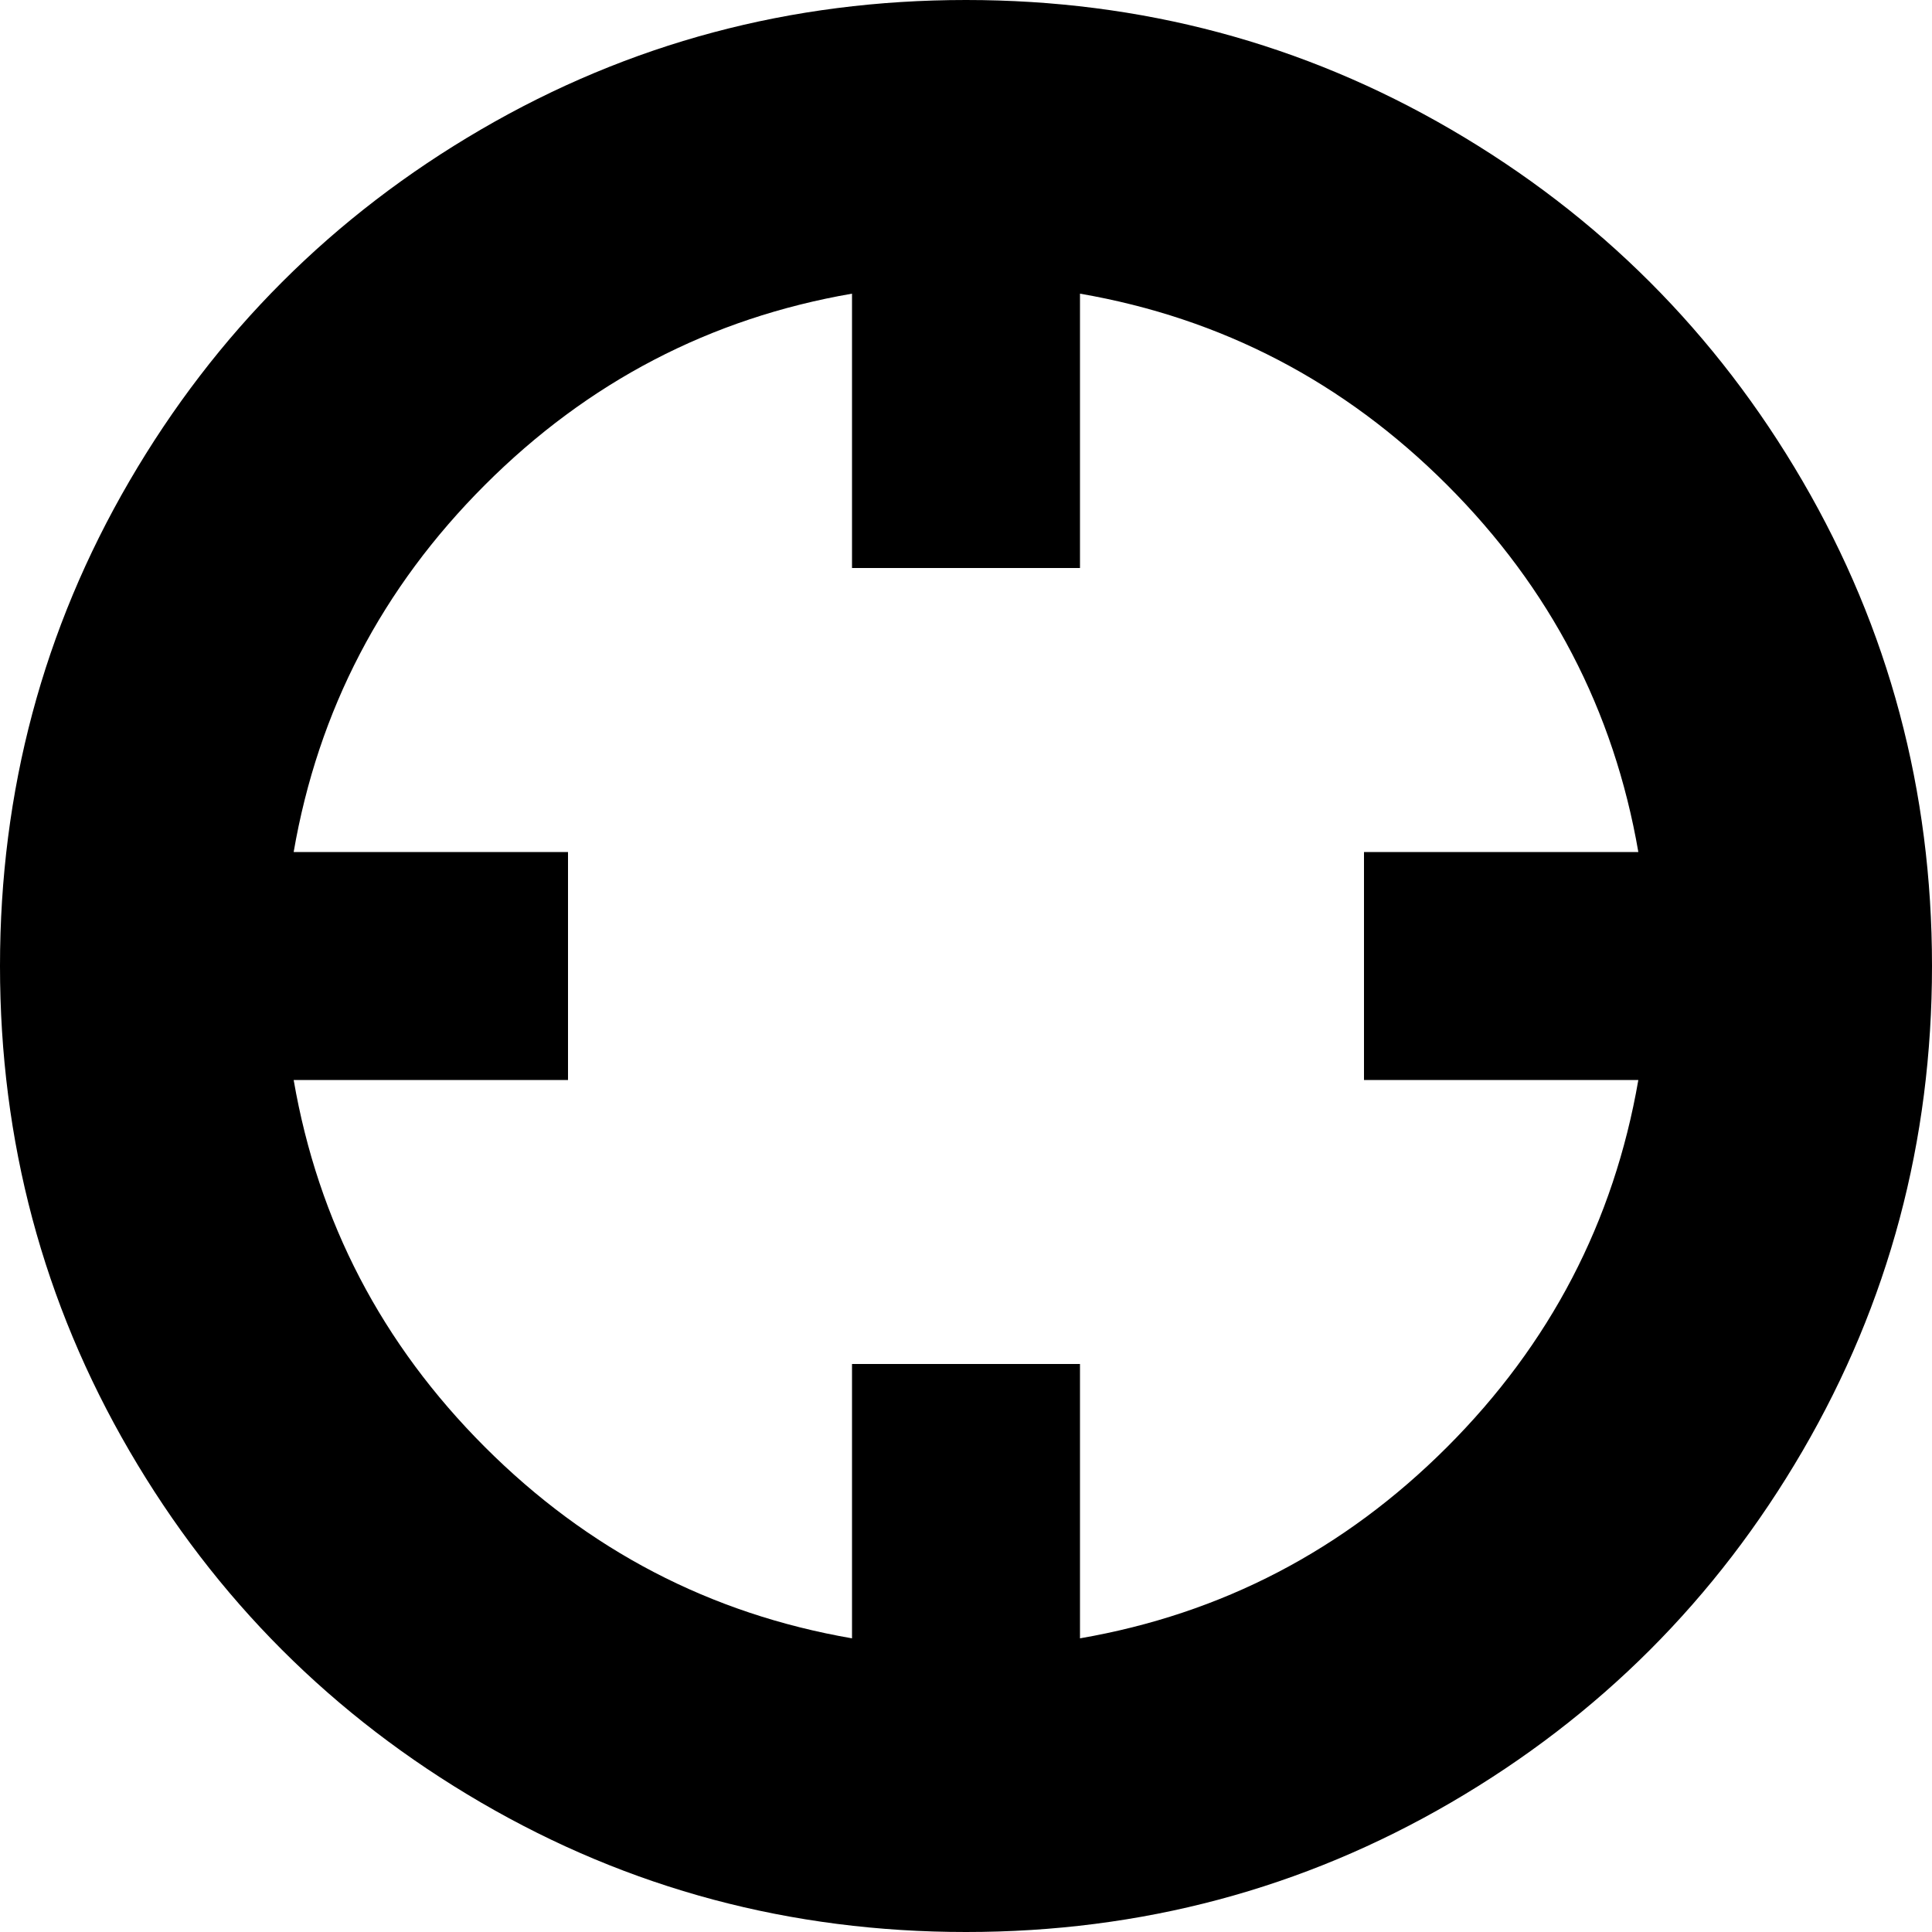
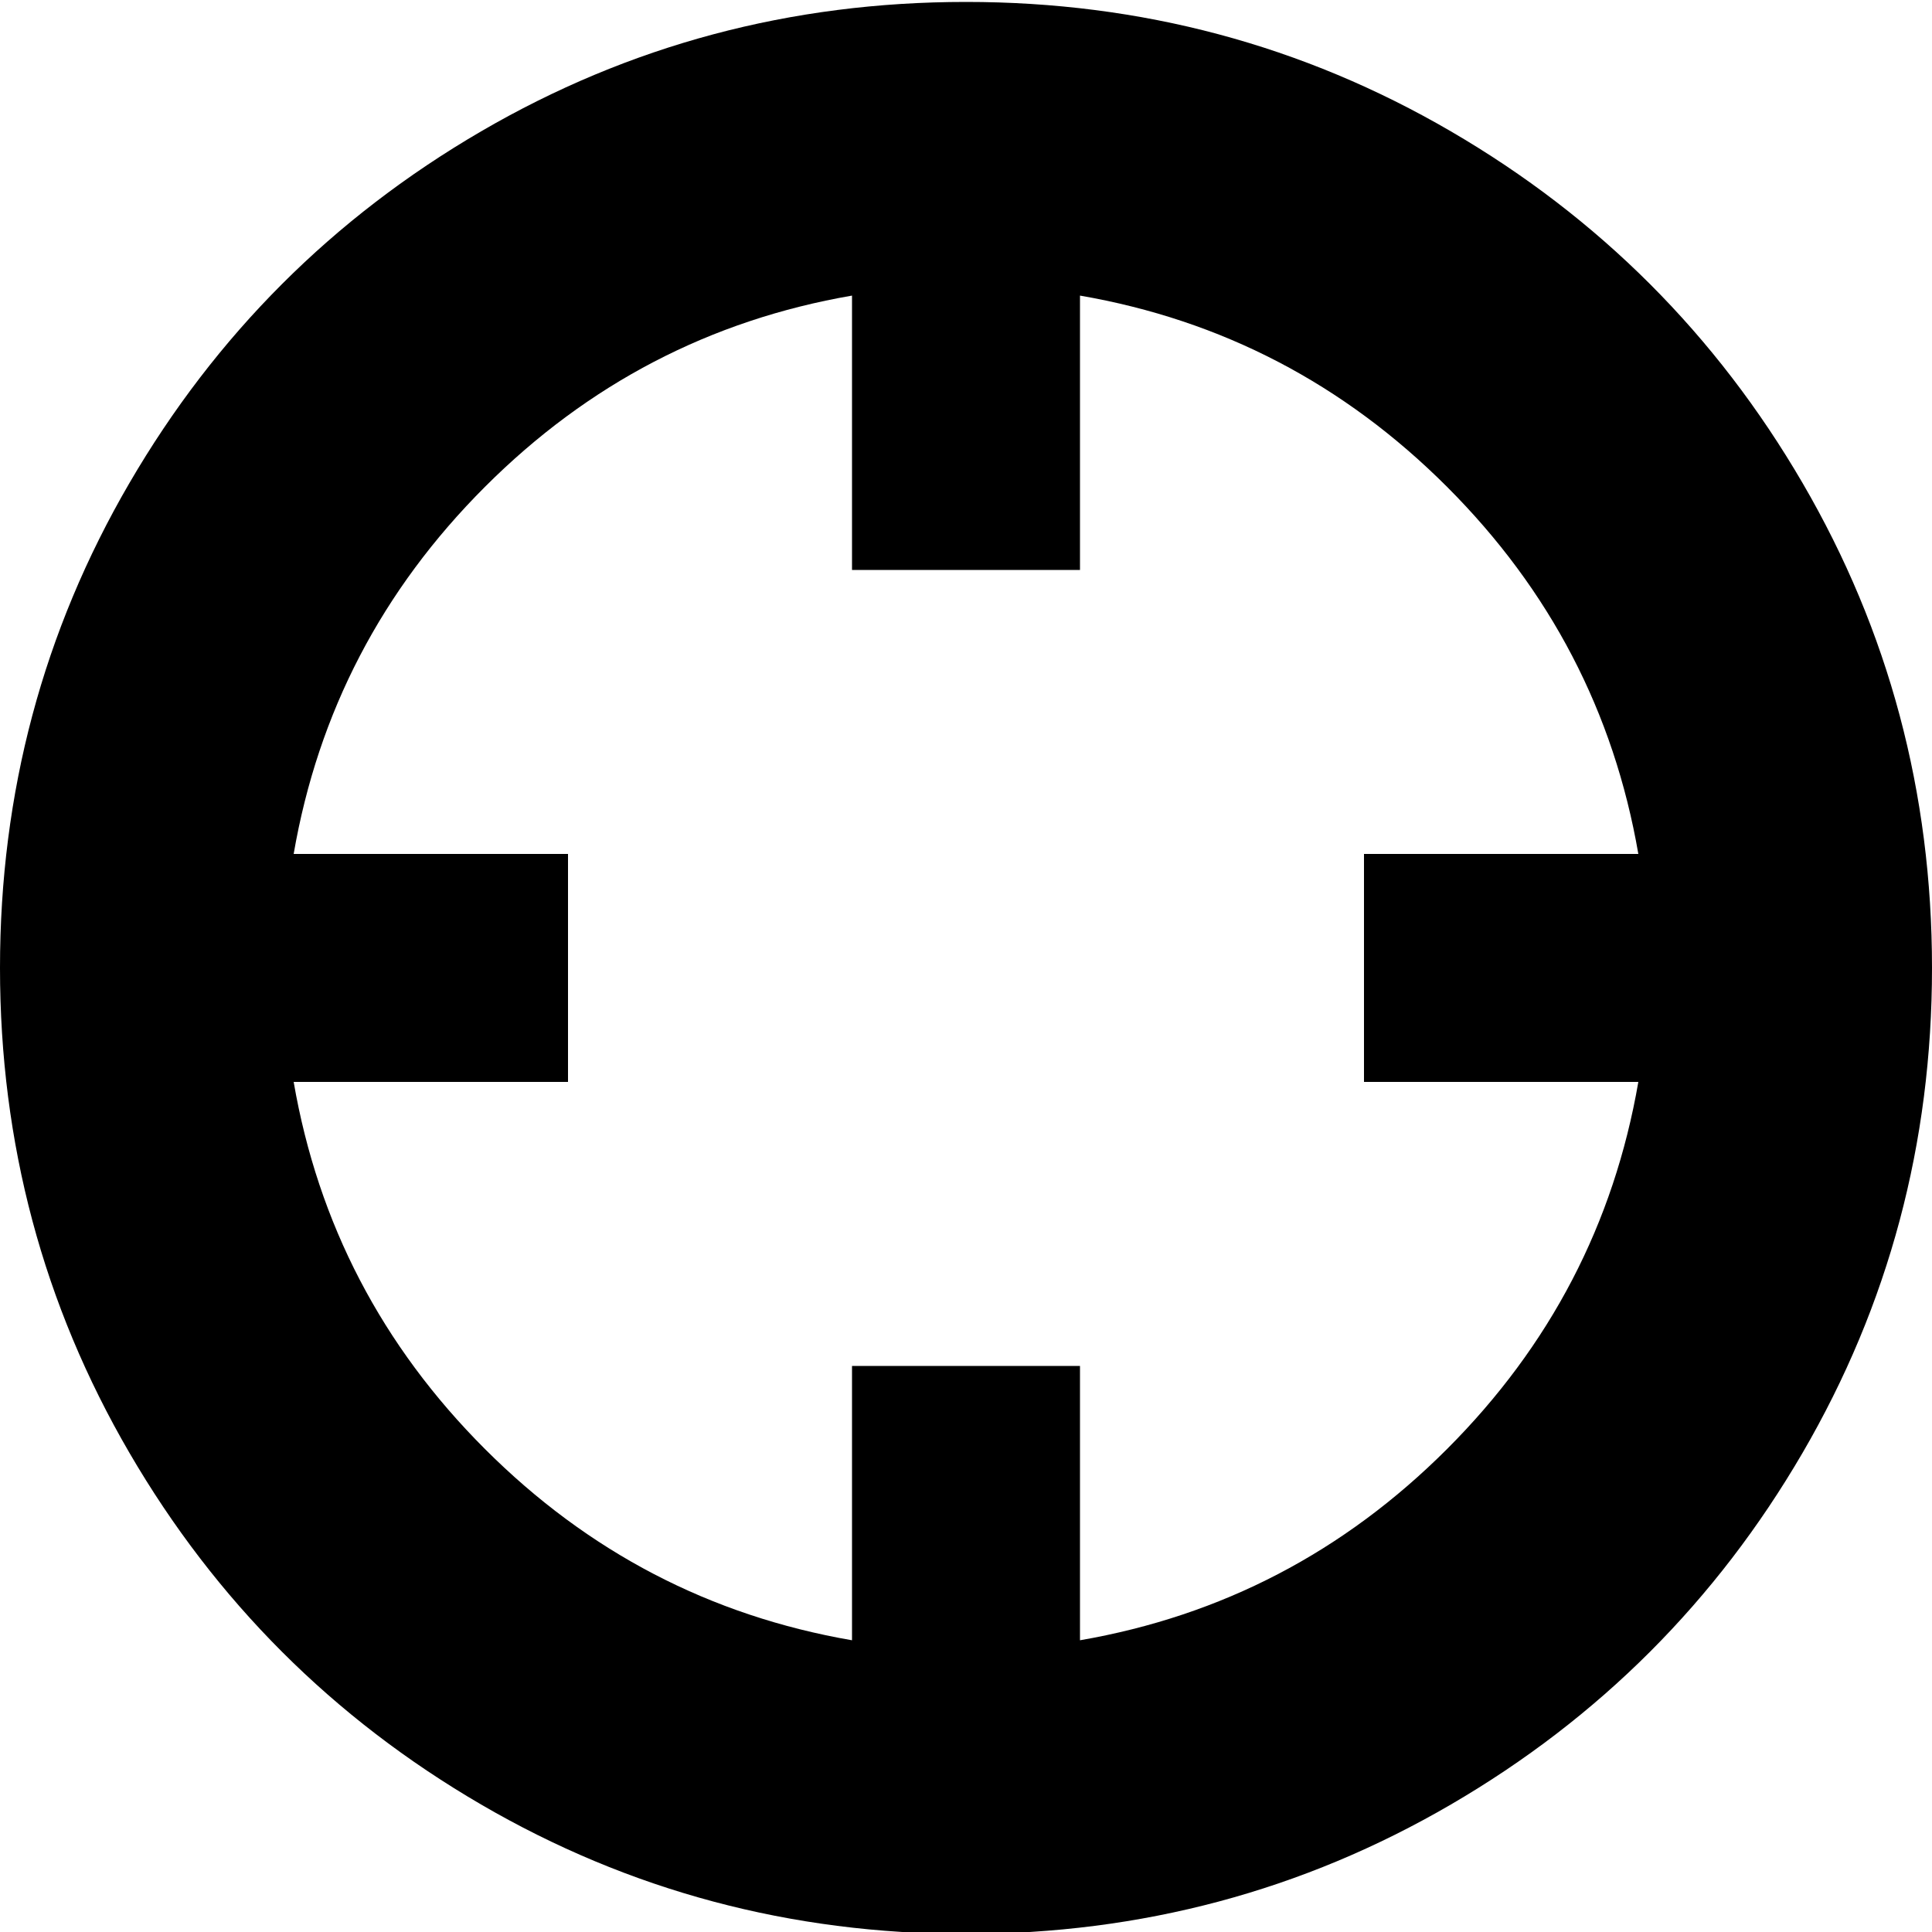
- <svg xmlns="http://www.w3.org/2000/svg" height="1000px" width="1000px">
-   <g>
-     <path d="M1000 500c0 90.667 -22.333 174.333 -67 251c-44.667 76.667 -105.333 137.333 -182 182c-76.667 44.667 -160.333 67 -251 67c-90.667 0 -174.333 -22.333 -251 -67c-76.667 -44.667 -137.333 -105.333 -182 -182c-44.667 -76.667 -67 -160.333 -67 -251c0 -90.667 22.333 -174.333 67 -251c44.667 -76.667 105.333 -137.333 182 -182c76.667 -44.667 160.333 -67 251 -67c90.667 0 174.333 22.333 251 67c76.667 44.667 137.333 105.333 182 182c44.667 76.667 67 160.333 67 251c0 0 0 0 0 0m-152 59c0 0 -142 0 -142 0c0 0 0 -118 0 -118c0 0 142 0 142 0c-12.667 -73.333 -45.667 -136.667 -99 -190c-53.333 -53.333 -116.667 -86.333 -190 -99c0 0 0 142 0 142c0 0 -118 0 -118 0c0 0 0 -142 0 -142c-73.333 12.667 -136.667 45.667 -190 99c-53.333 53.333 -86.333 116.667 -99 190c0 0 142 0 142 0c0 0 0 118 0 118c0 0 -142 0 -142 0c12.667 73.333 45.667 136.667 99 190c53.333 53.333 116.667 86.333 190 99c0 0 0 -142 0 -142c0 0 118 0 118 0c0 0 0 142 0 142c73.333 -12.667 136.667 -45.667 190 -99c53.333 -53.333 86.333 -116.667 99 -190c0 0 0 0 0 0" />
-   </g>
+ <svg xmlns="http://www.w3.org/2000/svg" height="1000" width="1000">
+   <path d="M1000 501q0 136 -67 251t-182 182 -251 67 -251 -67 -182 -182 -67 -251 67 -251 182 -182 251 -67 251 67 182 182 67 251zm-152 59h-142v-118h142q-19 -110 -99 -190t-190 -99v142h-118v-142q-110 19 -190 99t-99 190h142v118h-142q19 110 99 190t190 99v-142h118v142q110 -19 190 -99t99 -190z" />
</svg>
